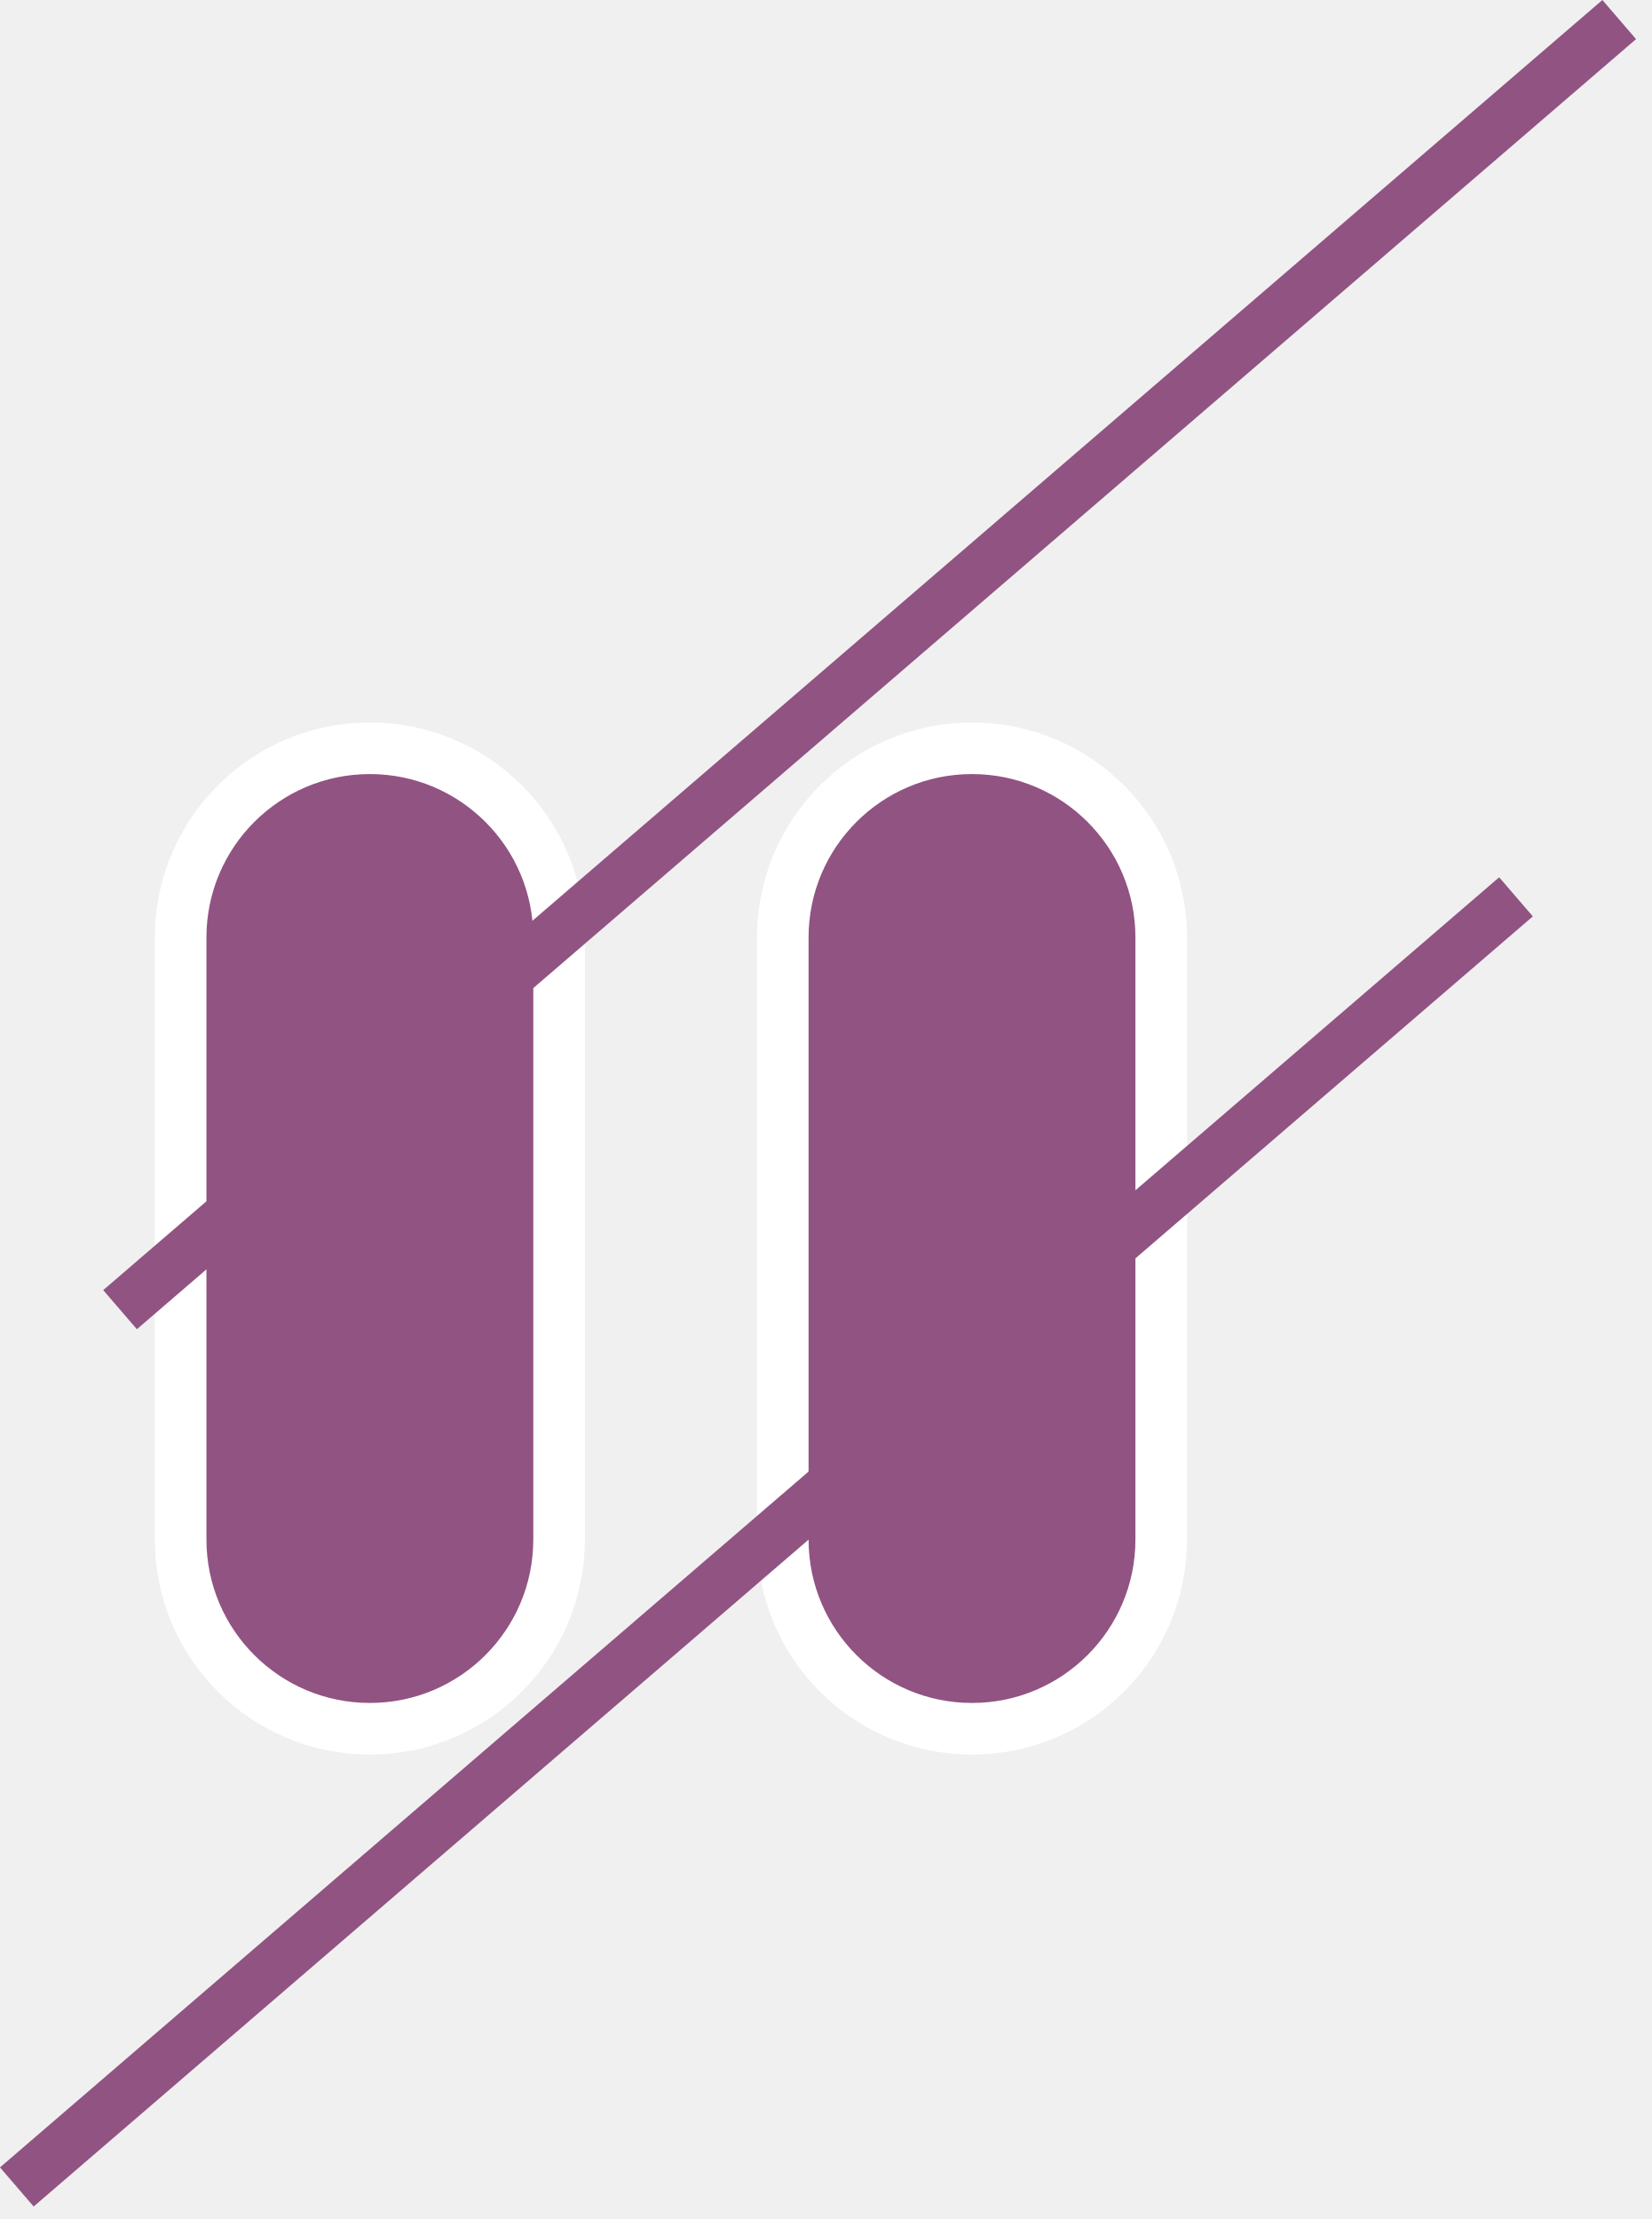
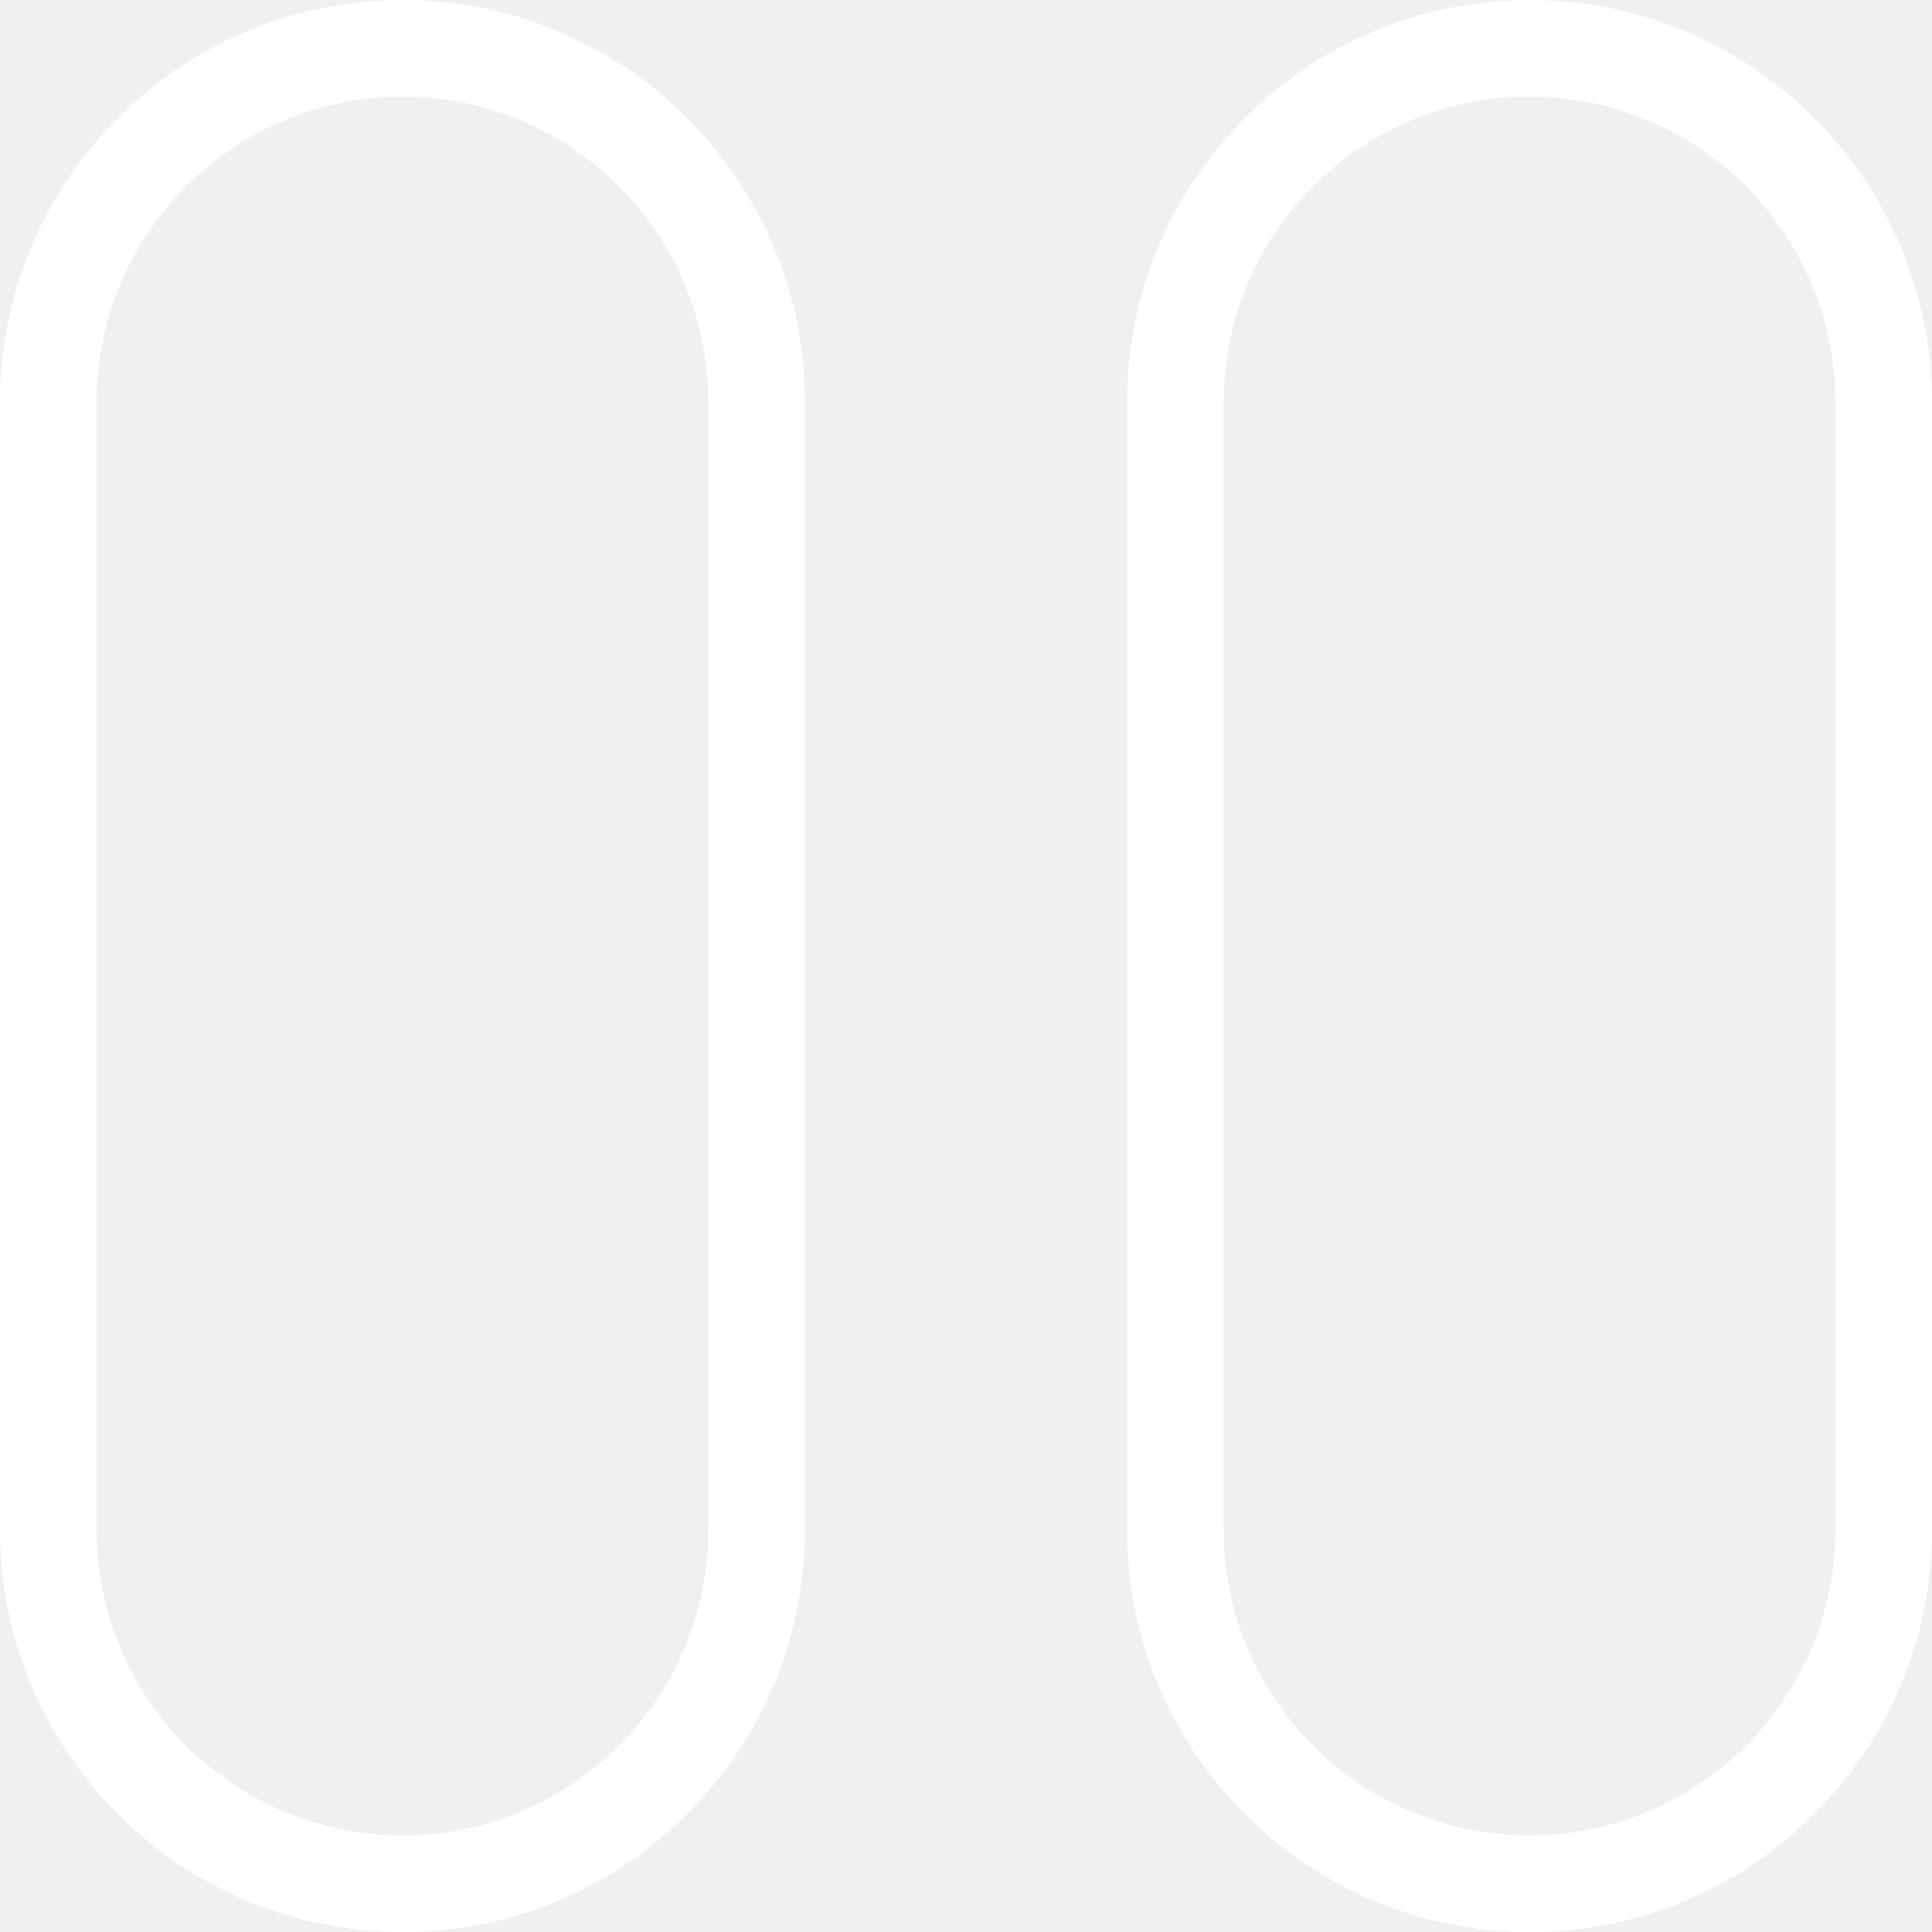
- <svg xmlns="http://www.w3.org/2000/svg" width="32" height="43" viewBox="0 0 32 43" fill="none">
-   <rect x="3.5" y="14.5" width="7.333" height="19" rx="3.667" fill="#915382" stroke="white" />
-   <rect x="15.167" y="14.5" width="7.333" height="19" rx="3.667" fill="#915382" stroke="white" />
-   <line x1="29.374" y1="17.379" x2="0.326" y2="42.379" stroke="#915382" />
-   <line x1="31.374" y1="0.379" x2="2.326" y2="25.379" stroke="#915382" />
+ <svg xmlns="http://www.w3.org/2000/svg" width="20" height="20" viewBox="0 0 20 20" fill="none">
+   <rect x="0.5" y="0.5" width="7.333" height="19" rx="3.667" stroke="white" />
+   <rect x="12.167" y="0.5" width="7.333" height="19" rx="3.667" stroke="white" />
</svg>
